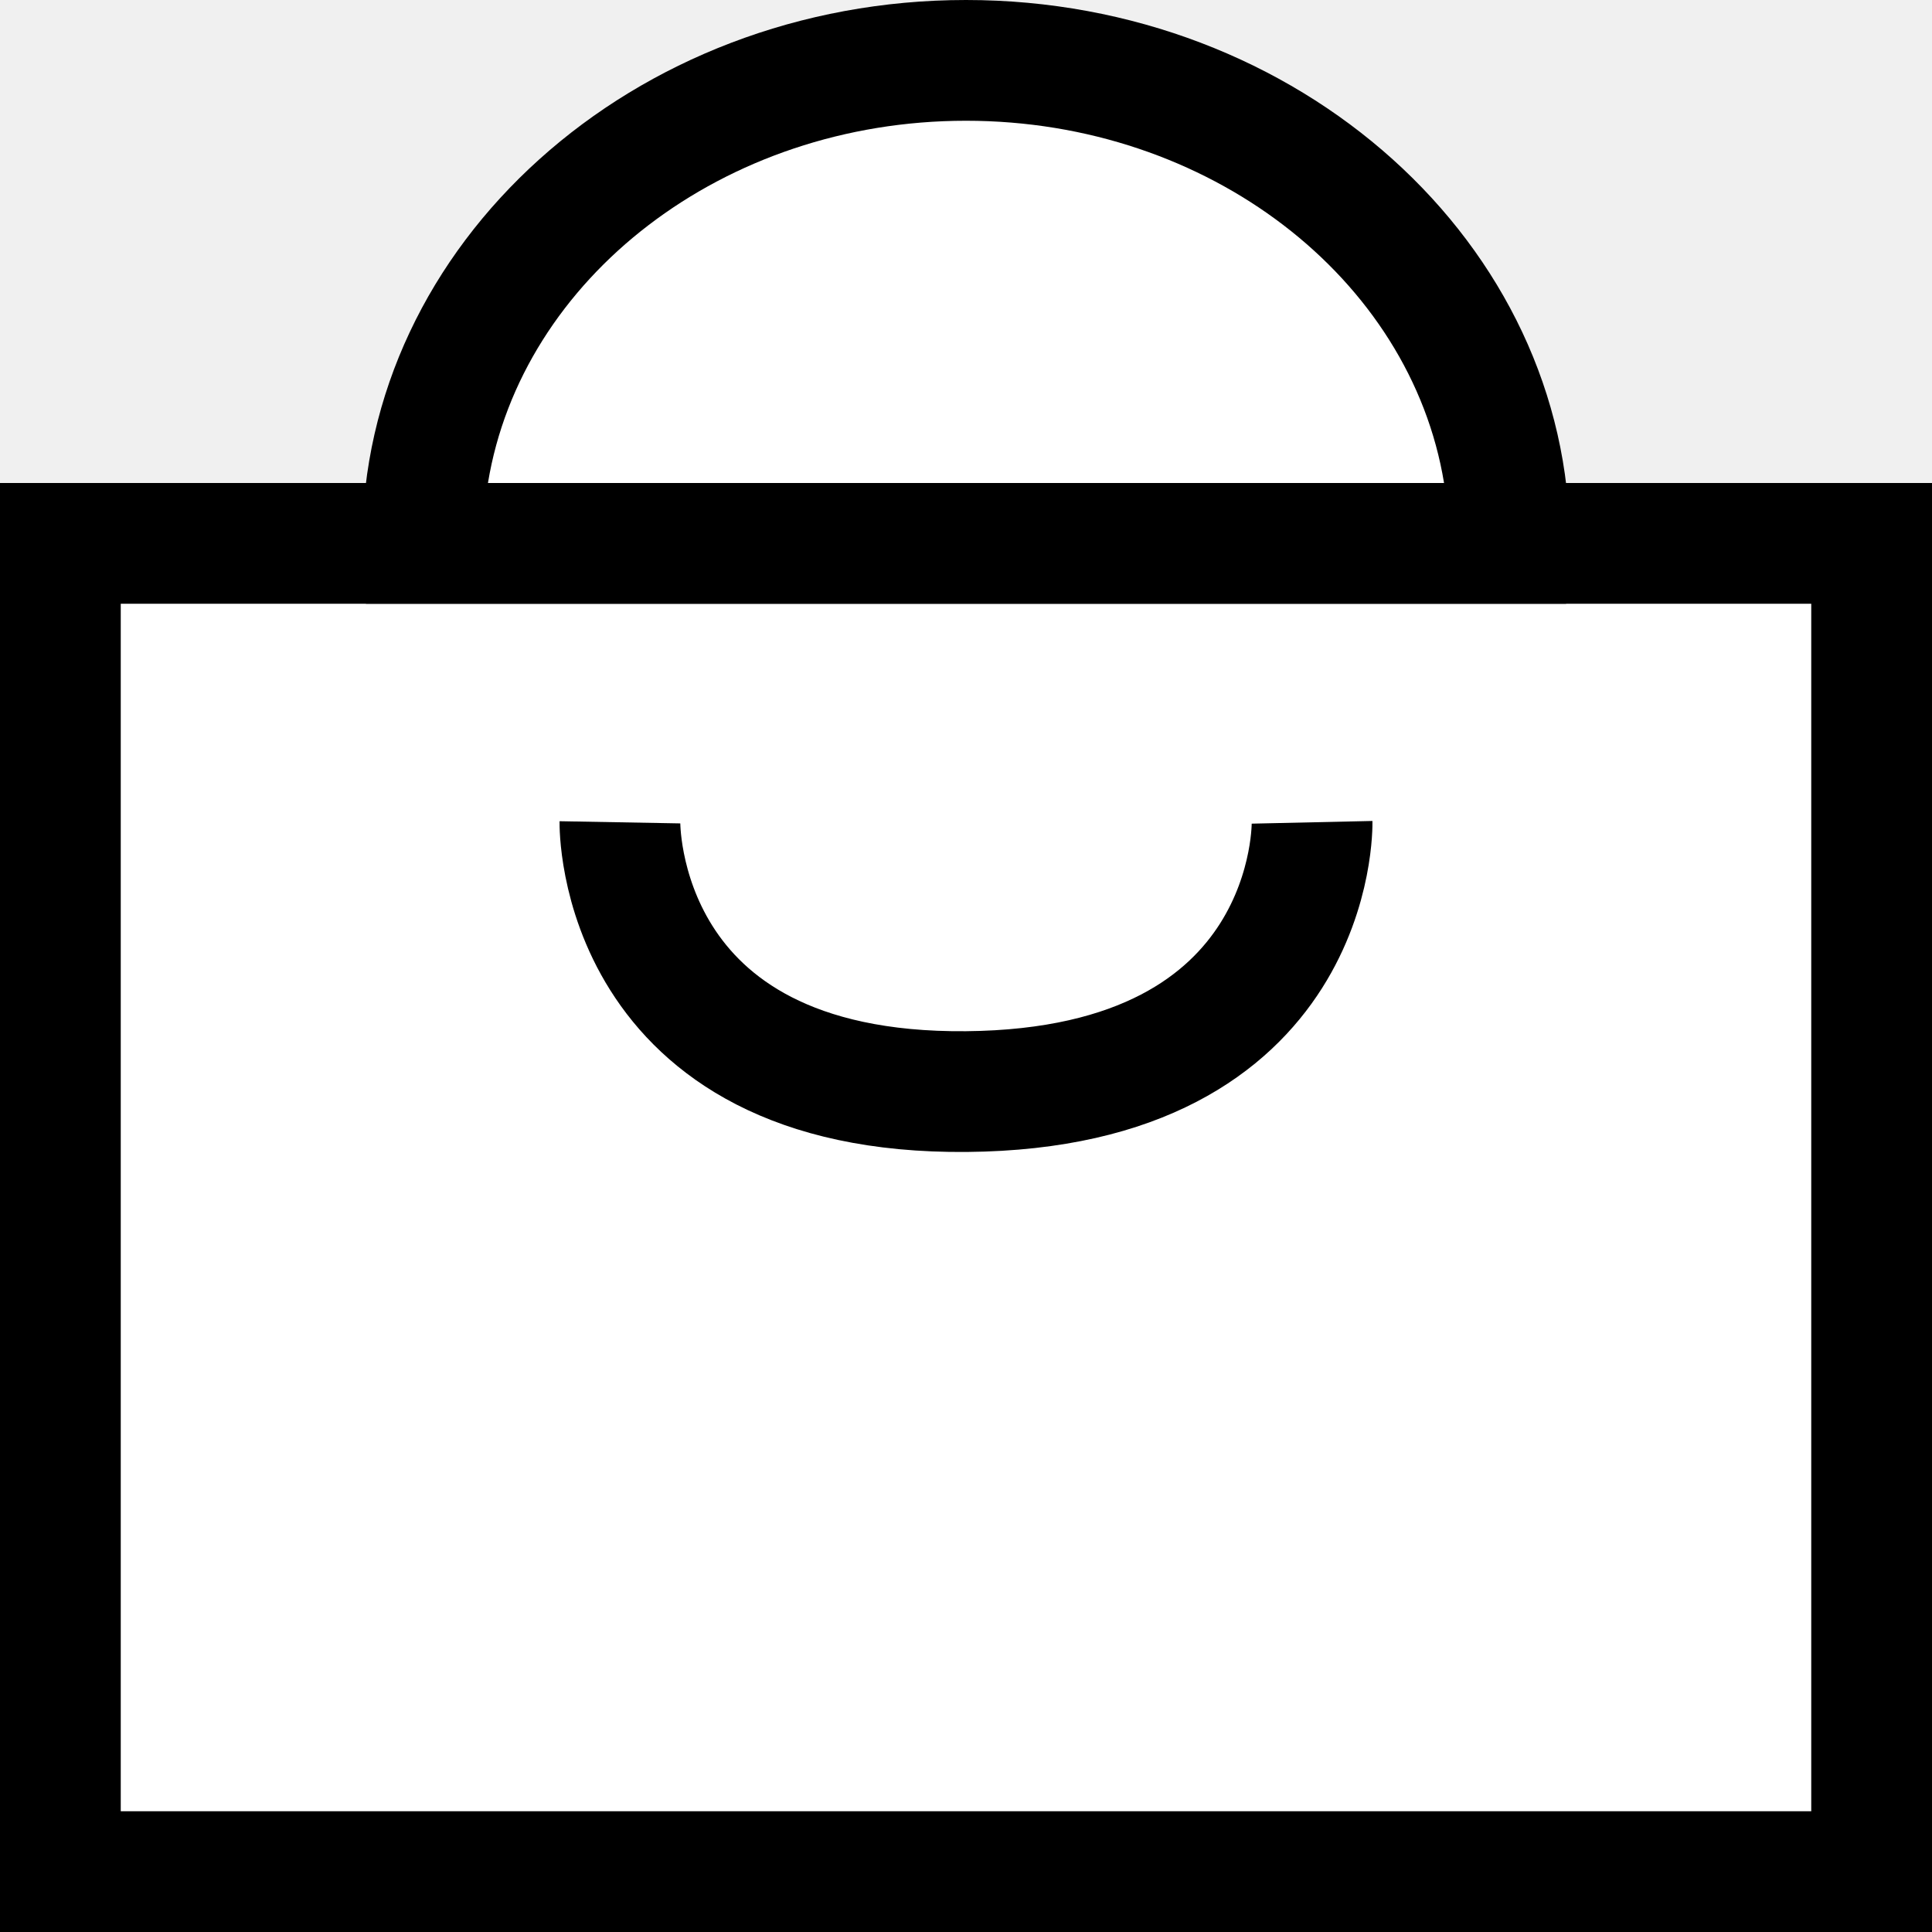
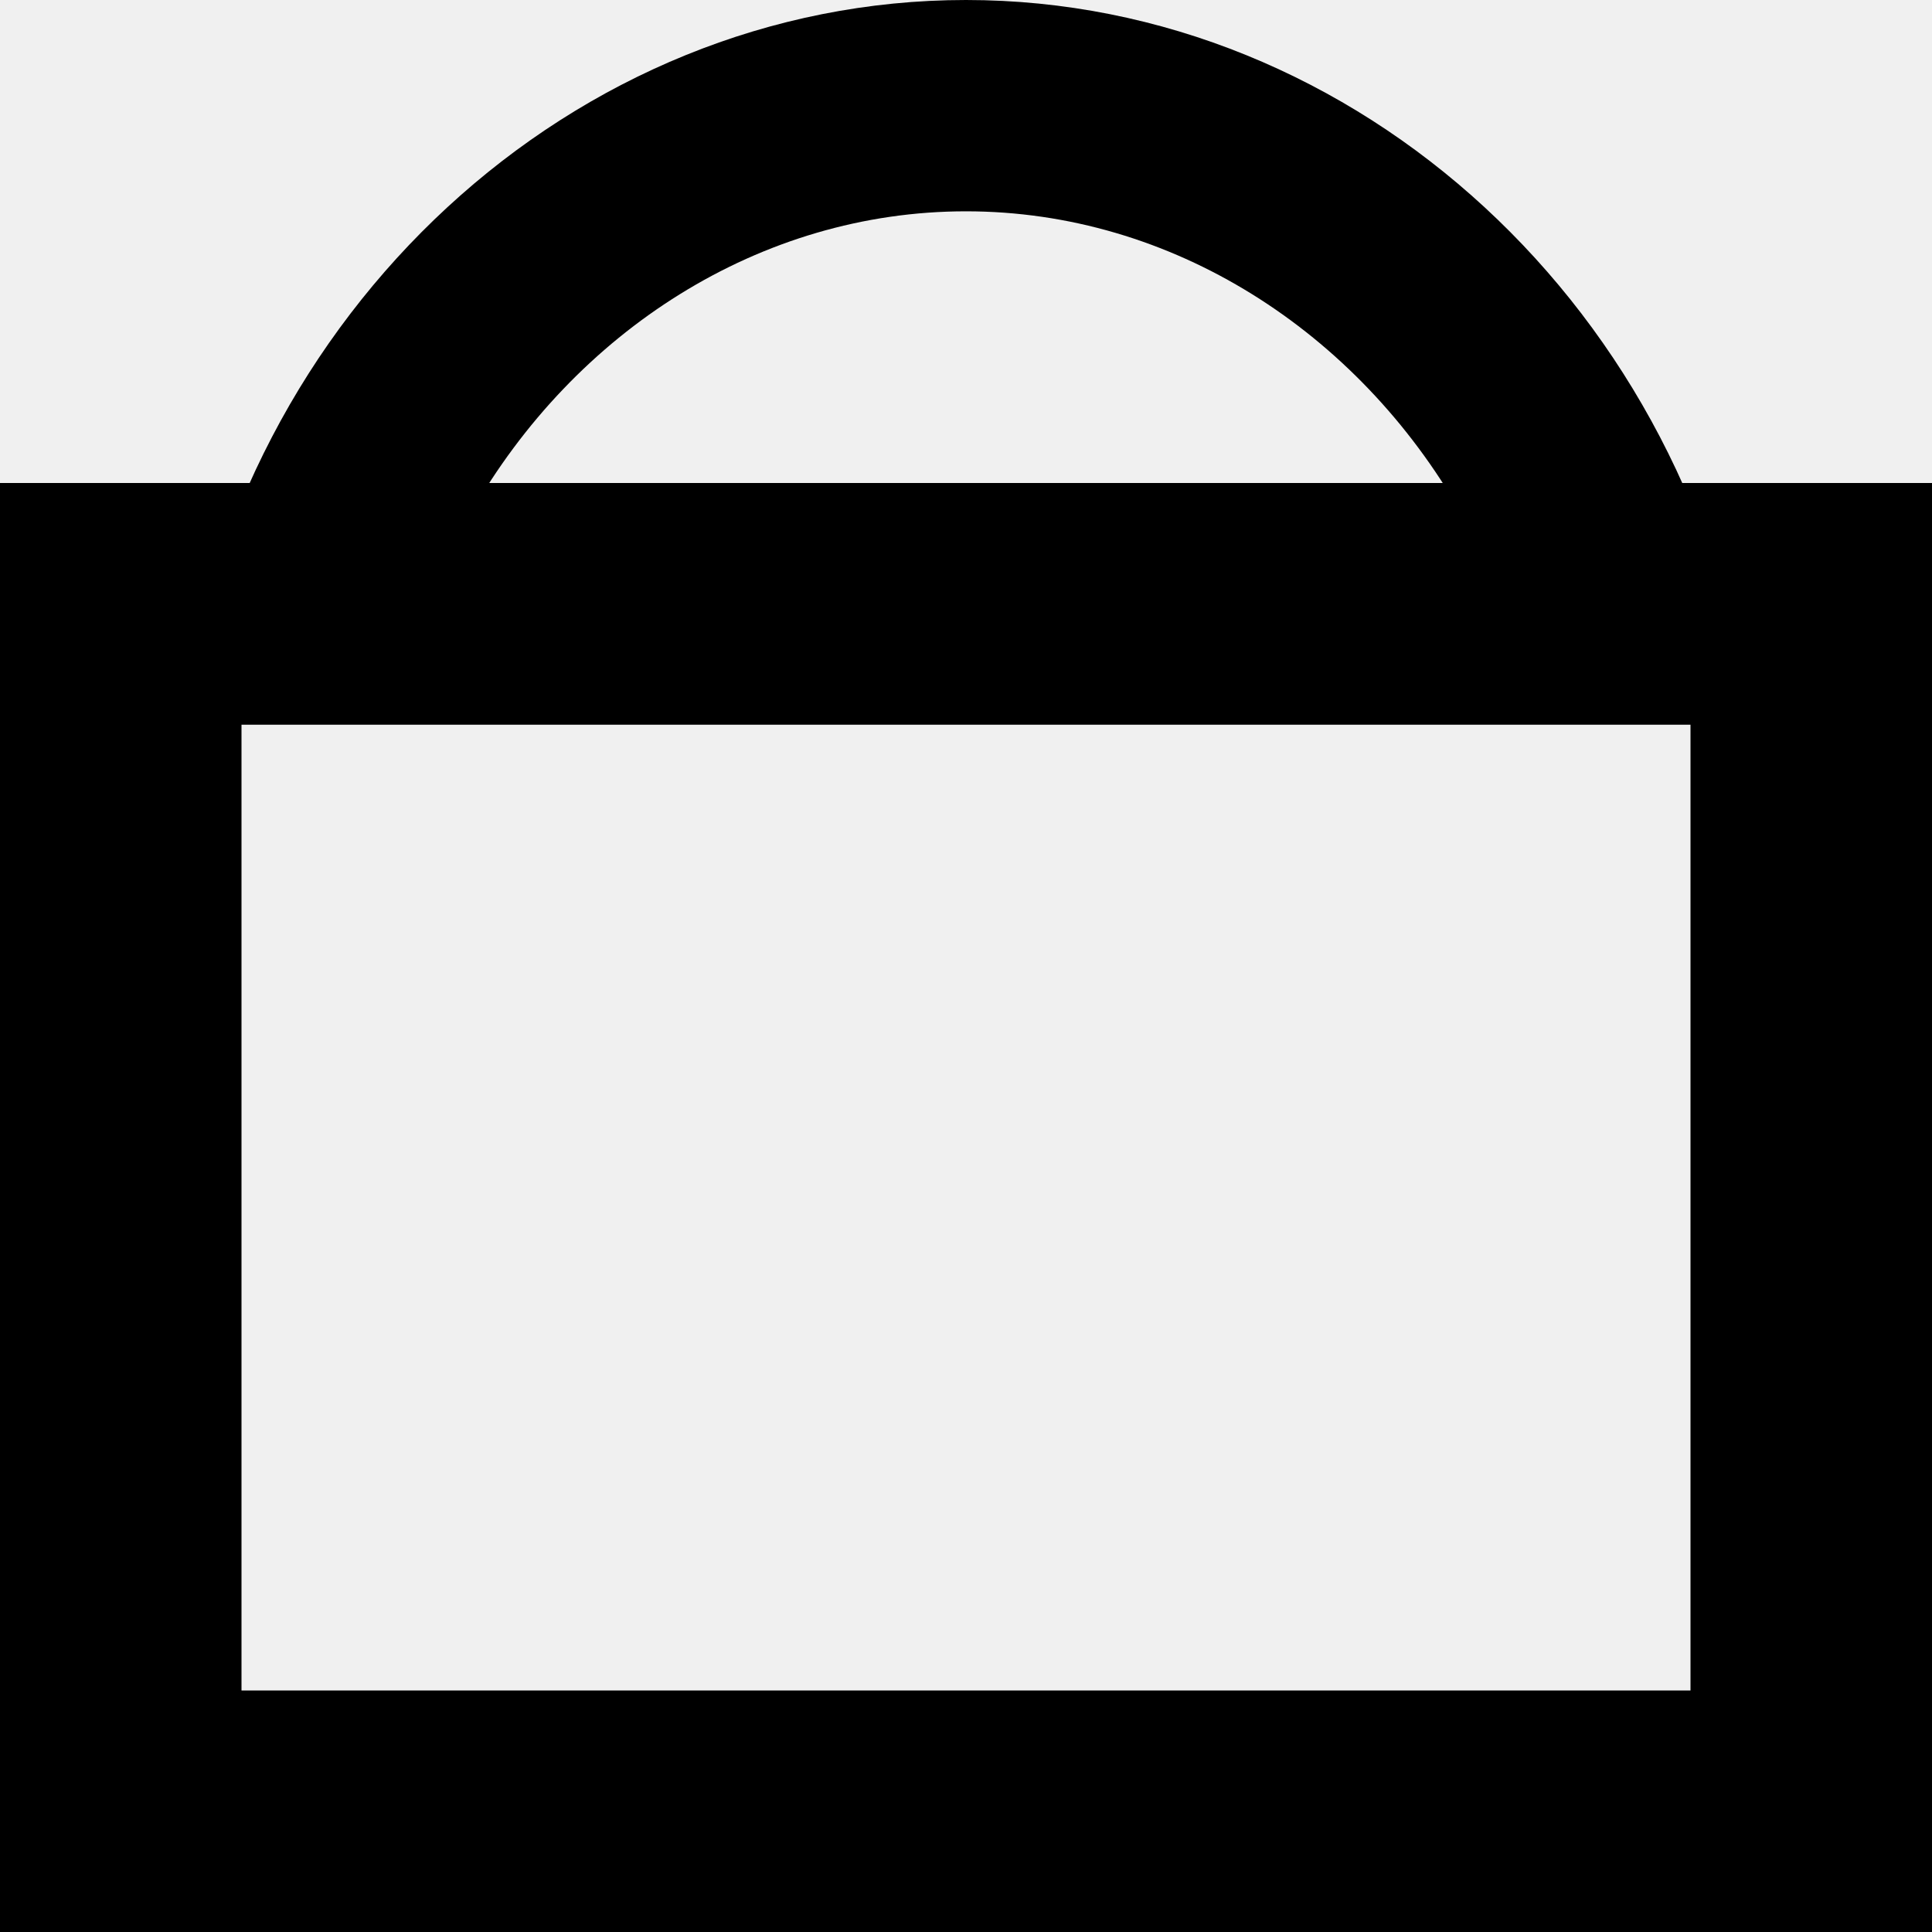
<svg xmlns="http://www.w3.org/2000/svg" width="16" height="16" viewBox="0 0 16 16">
-   <g id="Group_3" data-name="Group 3" transform="translate(-77 -103)">
-     <g id="Rectangle_4" data-name="Rectangle 4" transform="translate(77 107)" fill="#fff" stroke="#000000" stroke-width="1">
+   <g id="Group_3" data-name="Group 3" transform="translate(-32 -27)">
+     <g id="Rectangle_3" data-name="Rectangle 3" transform="translate(32 31)" fill="none" stroke="#000" stroke-width="2">
      <rect width="16" height="12" stroke="none" />
-       <rect x="0.5" y="0.5" width="15" height="11" fill="none" />
+       <rect x="1" y="1" width="14" height="10" fill="none" />
    </g>
-     <g id="Subtraction_1" data-name="Subtraction 1" transform="translate(80 103)" fill="#fff">
-       <path d="M 9.5 4.5 L 0.5 4.5 C 0.5 2.294 2.519 0.5 5 0.5 C 7.481 0.5 9.5 2.294 9.5 4.5 Z" stroke="none" />
-       <path d="M 8.959 4 C 8.681 2.306 7.011 1 5 1 C 2.989 1 1.319 2.306 1.041 4 L 8.959 4 M 9.969 5 L 0.031 5 C 0.01 4.832 0 4.664 0 4.5 C 0 2.019 2.243 0 5 0 C 7.757 0 10 2.019 10 4.5 C 10 4.666 9.99 4.834 9.97 4.999 L 9.969 5 Z" stroke="none" fill="#000000" />
+     <g id="Subtraction_2" data-name="Subtraction 2" transform="translate(33.5 27)" fill="none">
+       <path d="M13,6H0A6.745,6.745,0,0,1,6.5,0,6.745,6.745,0,0,1,13,6Z" stroke="none" />
+       <path d="M 10.6 4.25 C 9.742 2.744 8.205 1.75 6.5 1.75 C 4.795 1.75 3.258 2.744 2.4 4.25 L 10.6 4.25 M 13 6 L 4.76837158203125e-07 6 C 0.458 2.578 3.254 -4.440892098500626e-16 6.5 -4.440892098500626e-16 C 9.746 -4.440892098500626e-16 12.54 2.578 13 5.998 L 13 6 Z" stroke="none" fill="#000" />
    </g>
-     <path id="Path_2" data-name="Path 2" d="M0,2.23S-.049.026,2.862,0,5.732,2.23,5.732,2.23" transform="translate(87.866 112.04) rotate(-180)" fill="none" stroke="#000000" stroke-width="1" />
  </g>
</svg>
